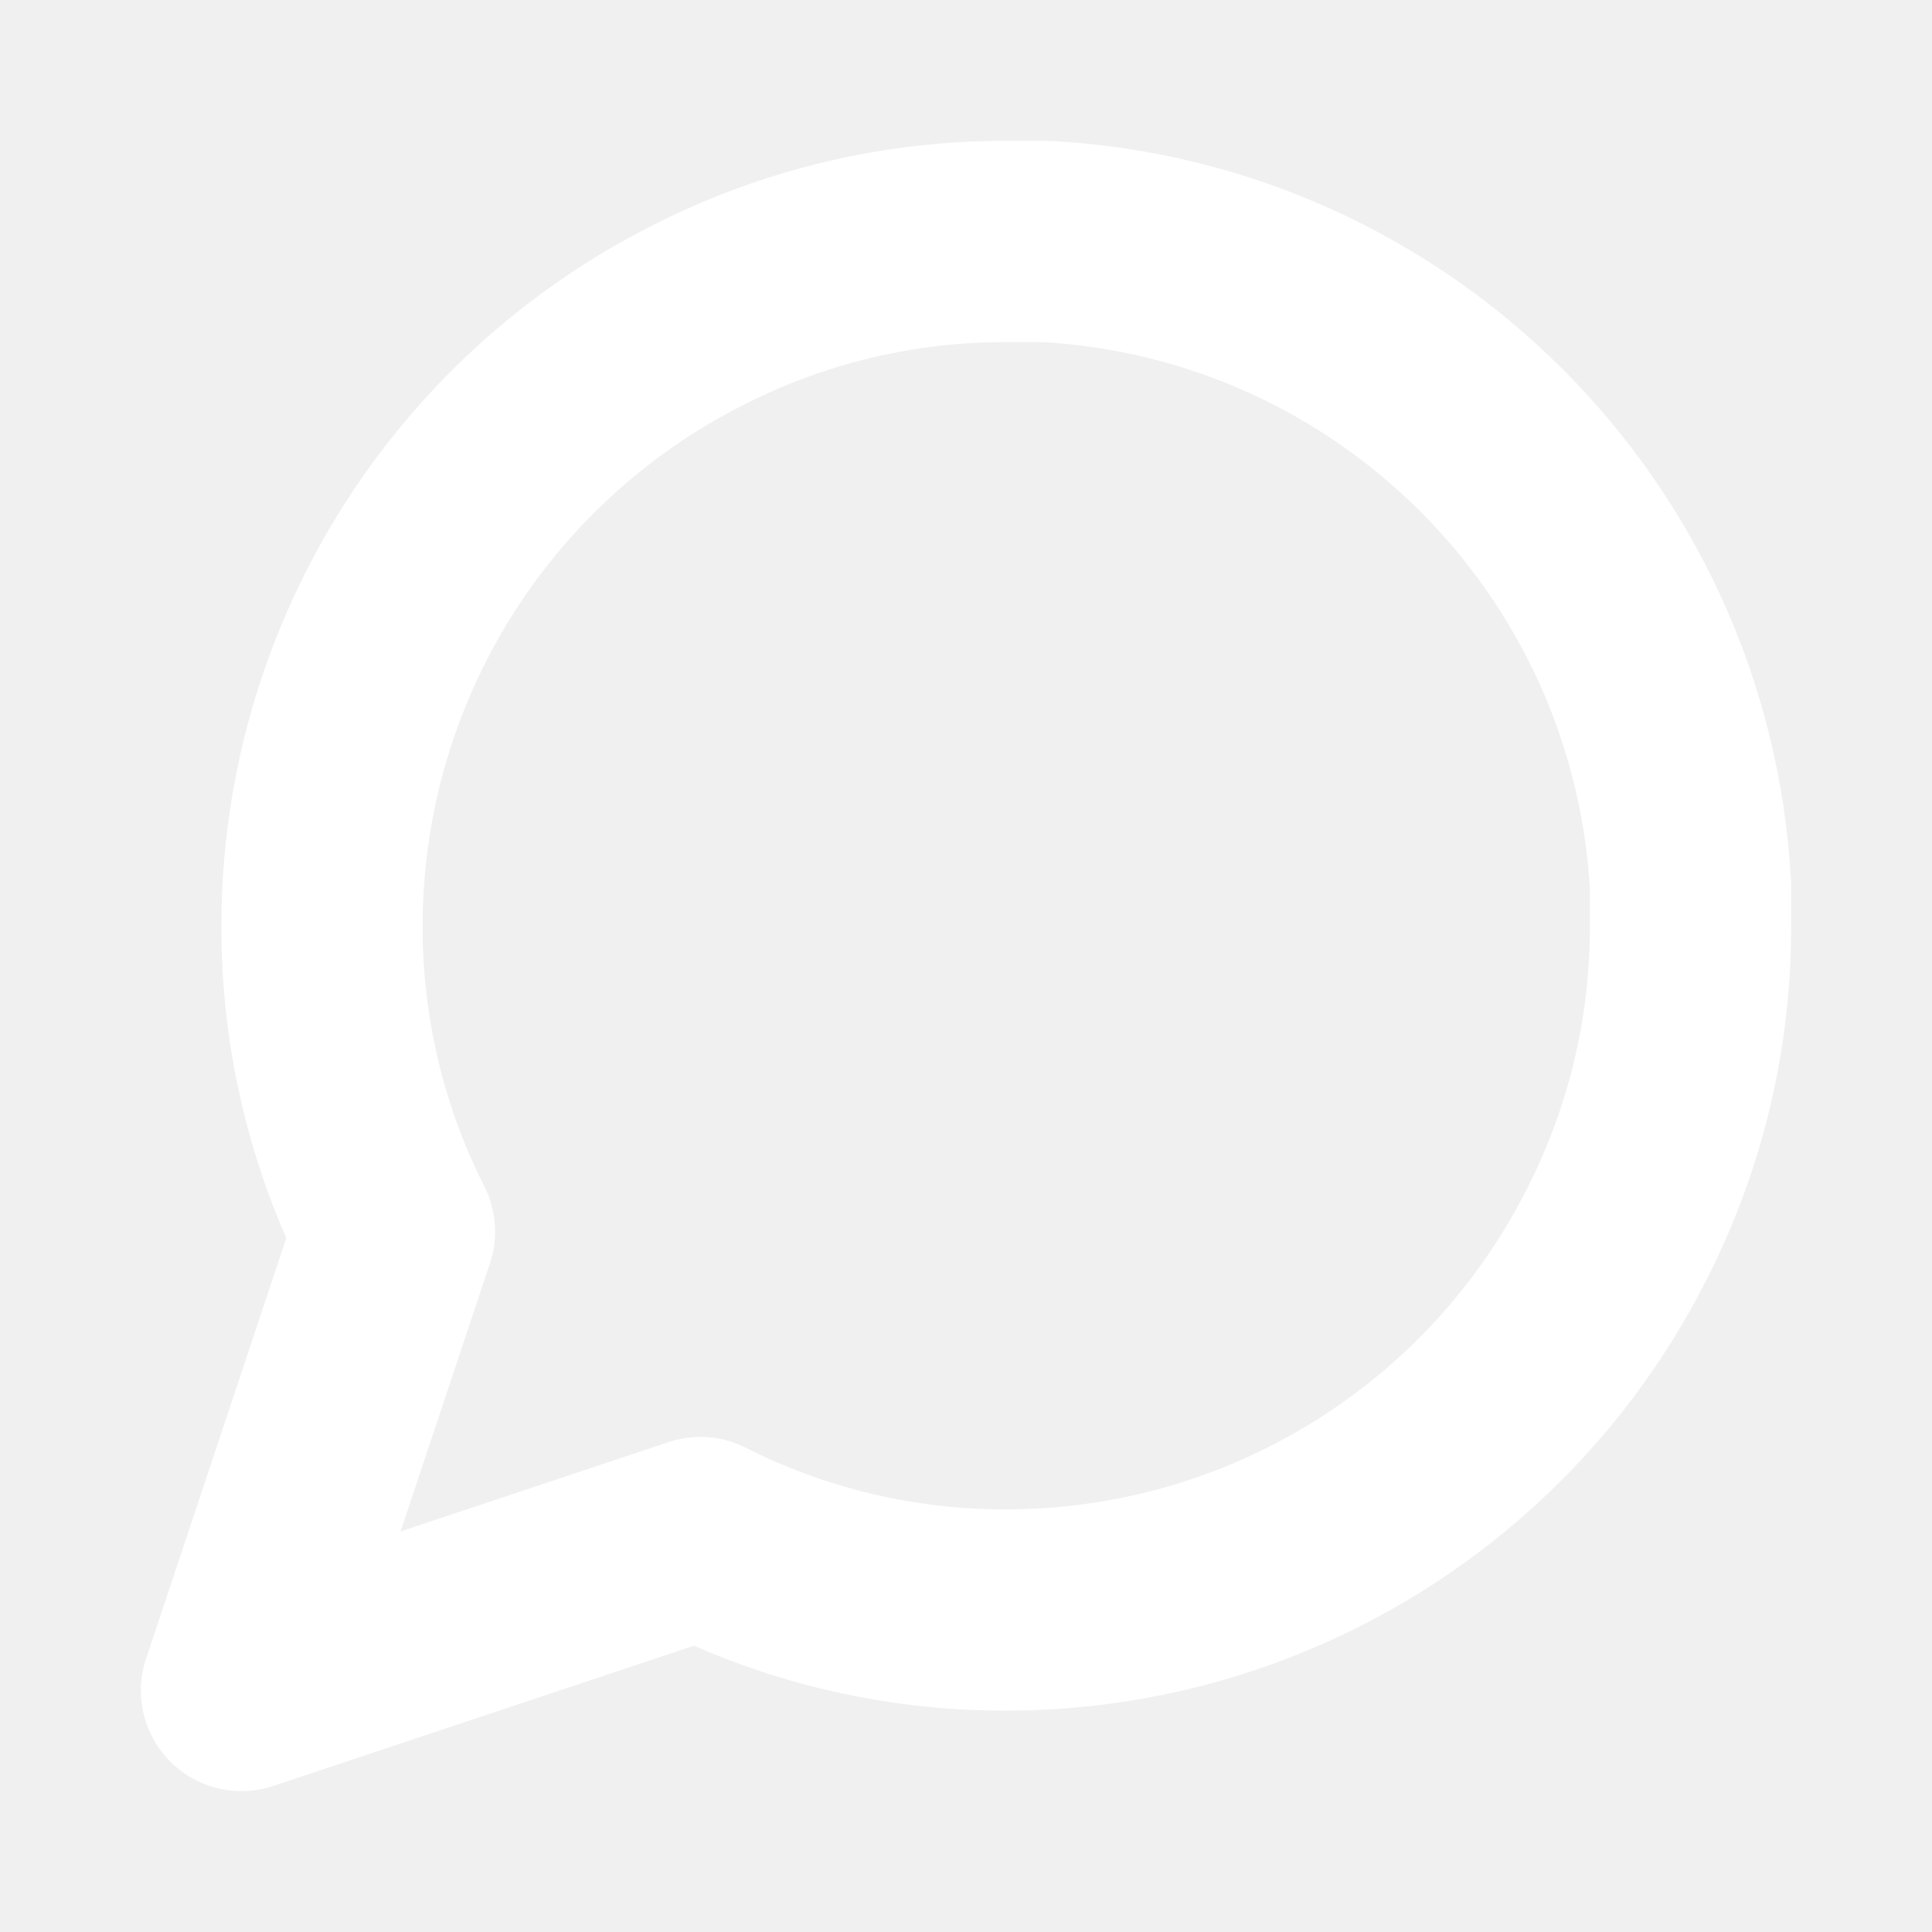
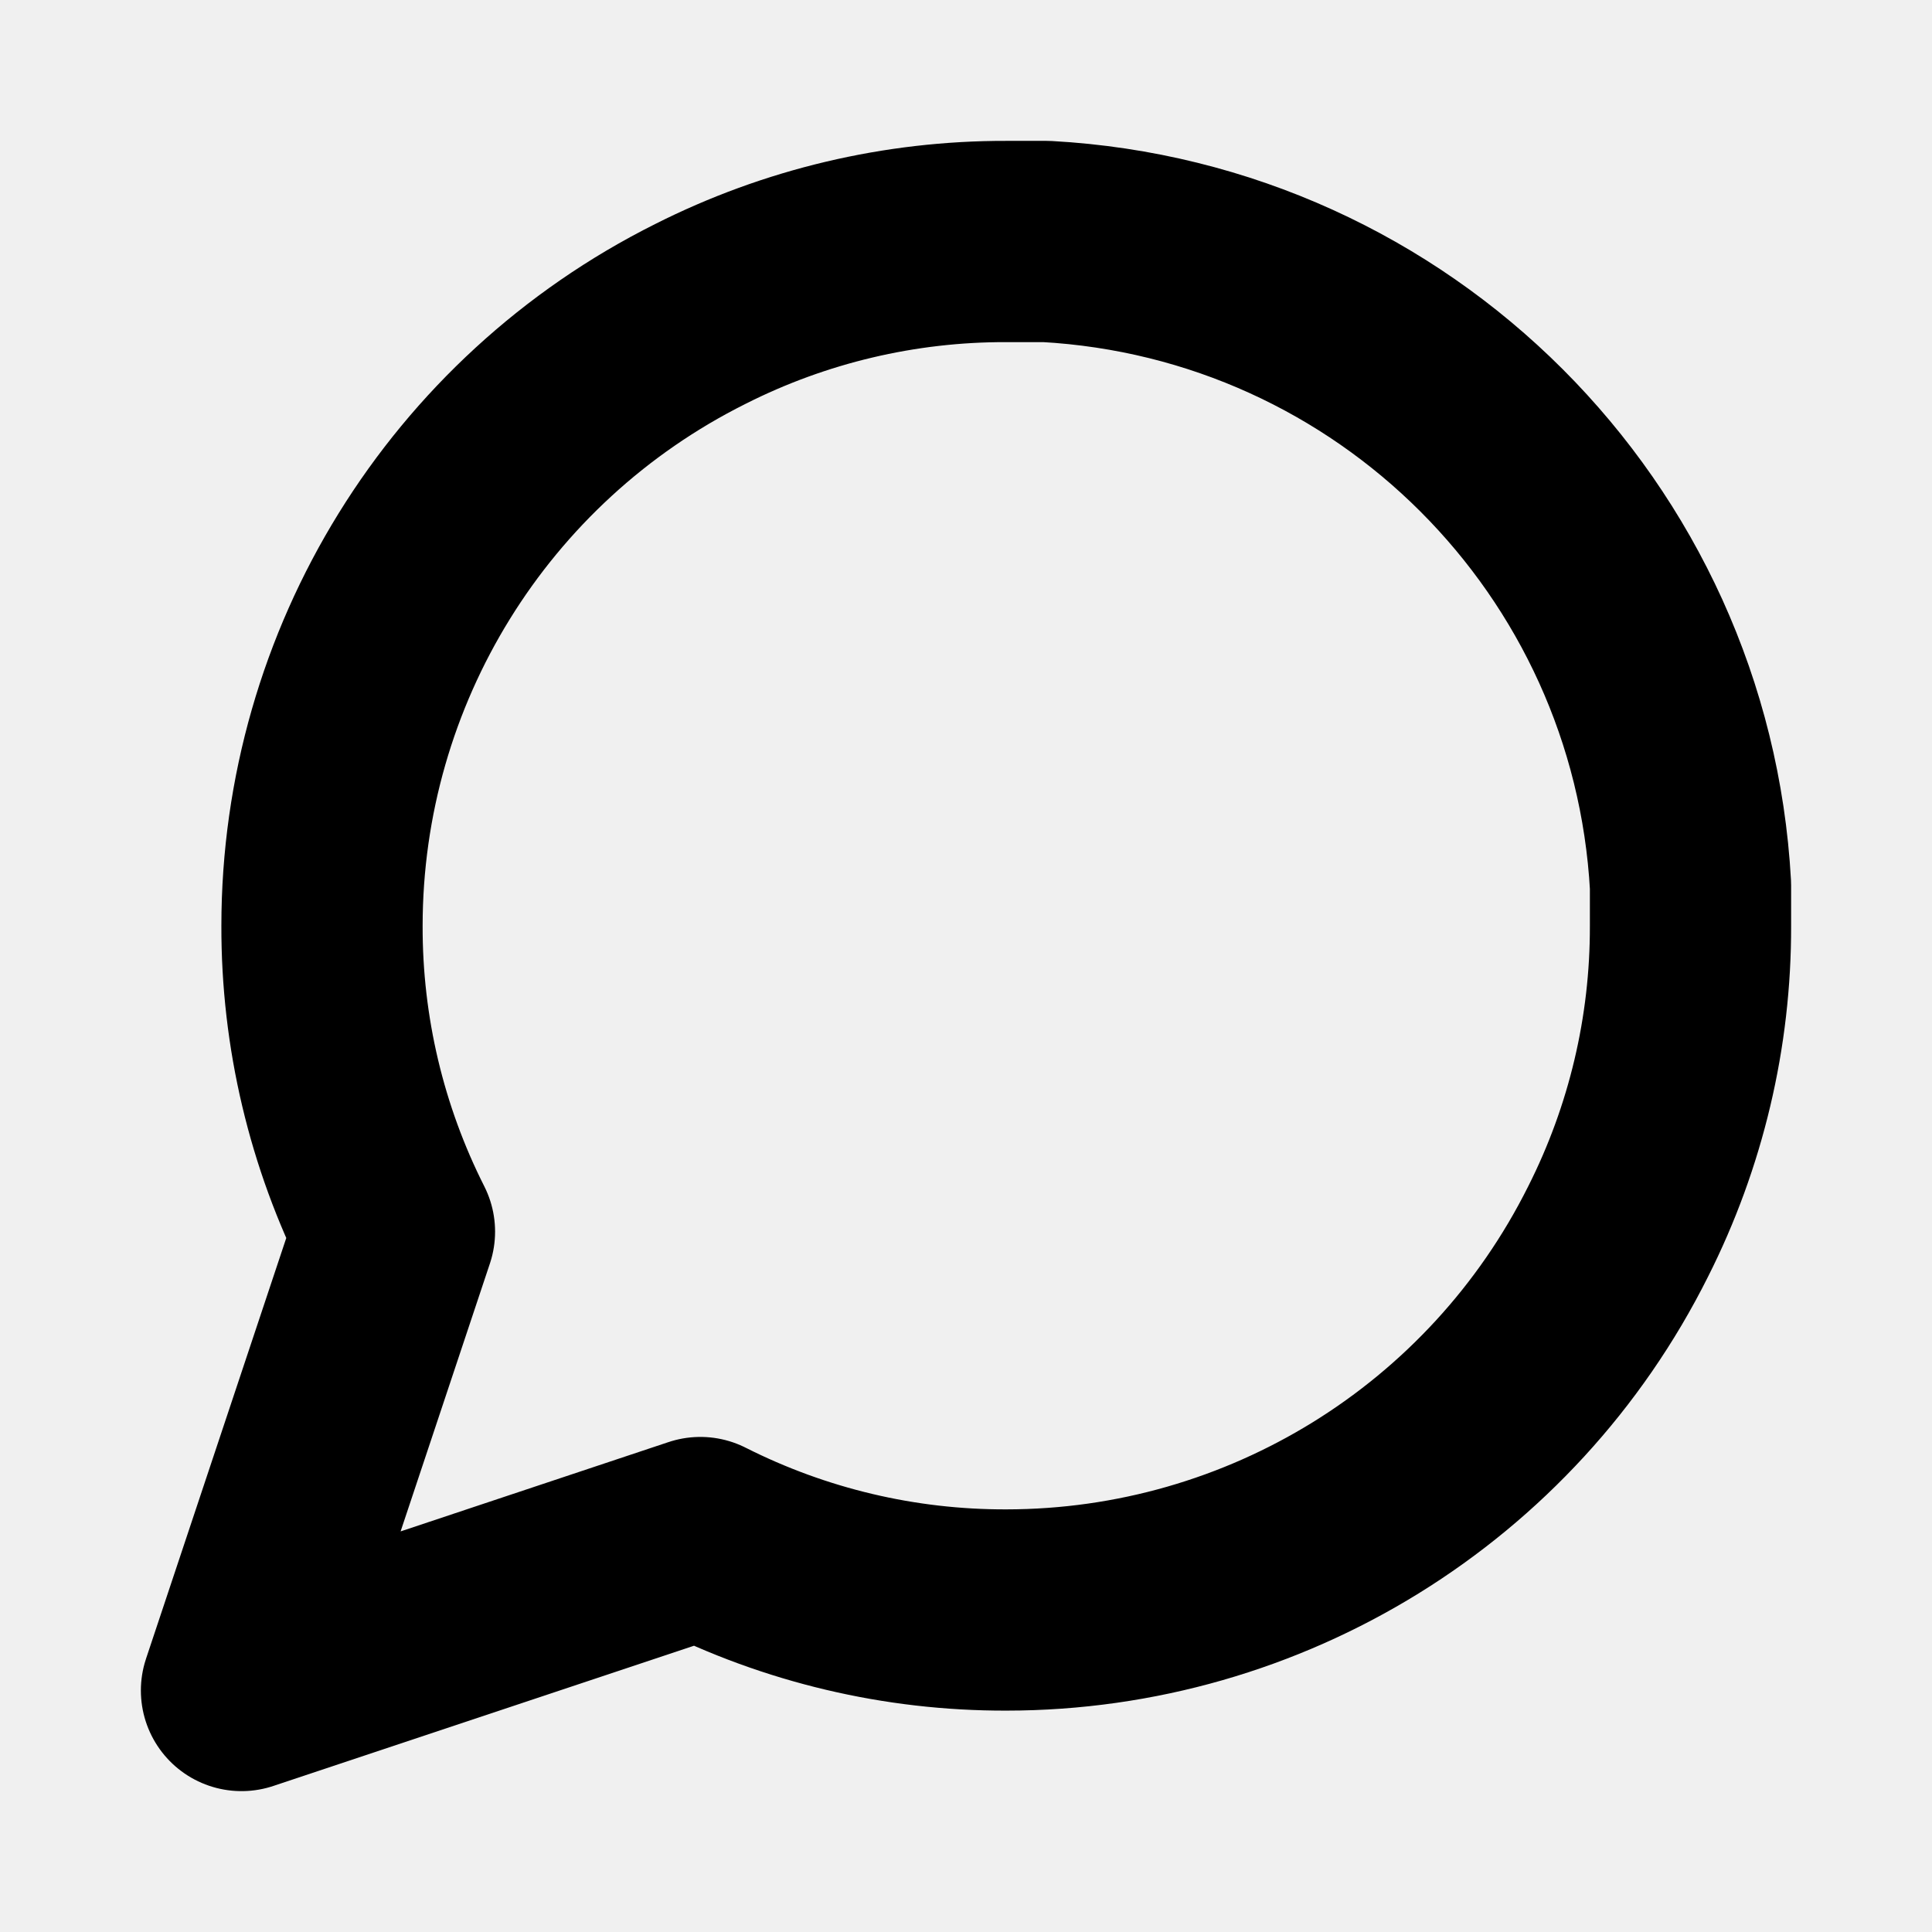
- <svg xmlns="http://www.w3.org/2000/svg" width="50" height="50" viewBox="0 0 24 24" fill="none" stroke="#ffffff" stroke-width="2.5" stroke-linecap="round" stroke-linejoin="round">
+ <svg xmlns="http://www.w3.org/2000/svg" width="50" height="50" viewBox="0 0 24 24" fill="none" stroke="currentColor" stroke-width="2.5" stroke-linecap="round" stroke-linejoin="round">
  <path d="M21 11.5a8.38 8.38 0 0 1-.9 3.8 8.5 8.5 0 0 1-7.6 4.7 8.38 8.38 0 0 1-3.8-.9L3 21l1.9-5.7a8.38 8.38 0 0 1-.9-3.8 8.5 8.5 0 0 1 4.7-7.6 8.38 8.38 0 0 1 3.8-.9h.5a8.48 8.48 0 0 1 8 8v.5z" />
</svg>
